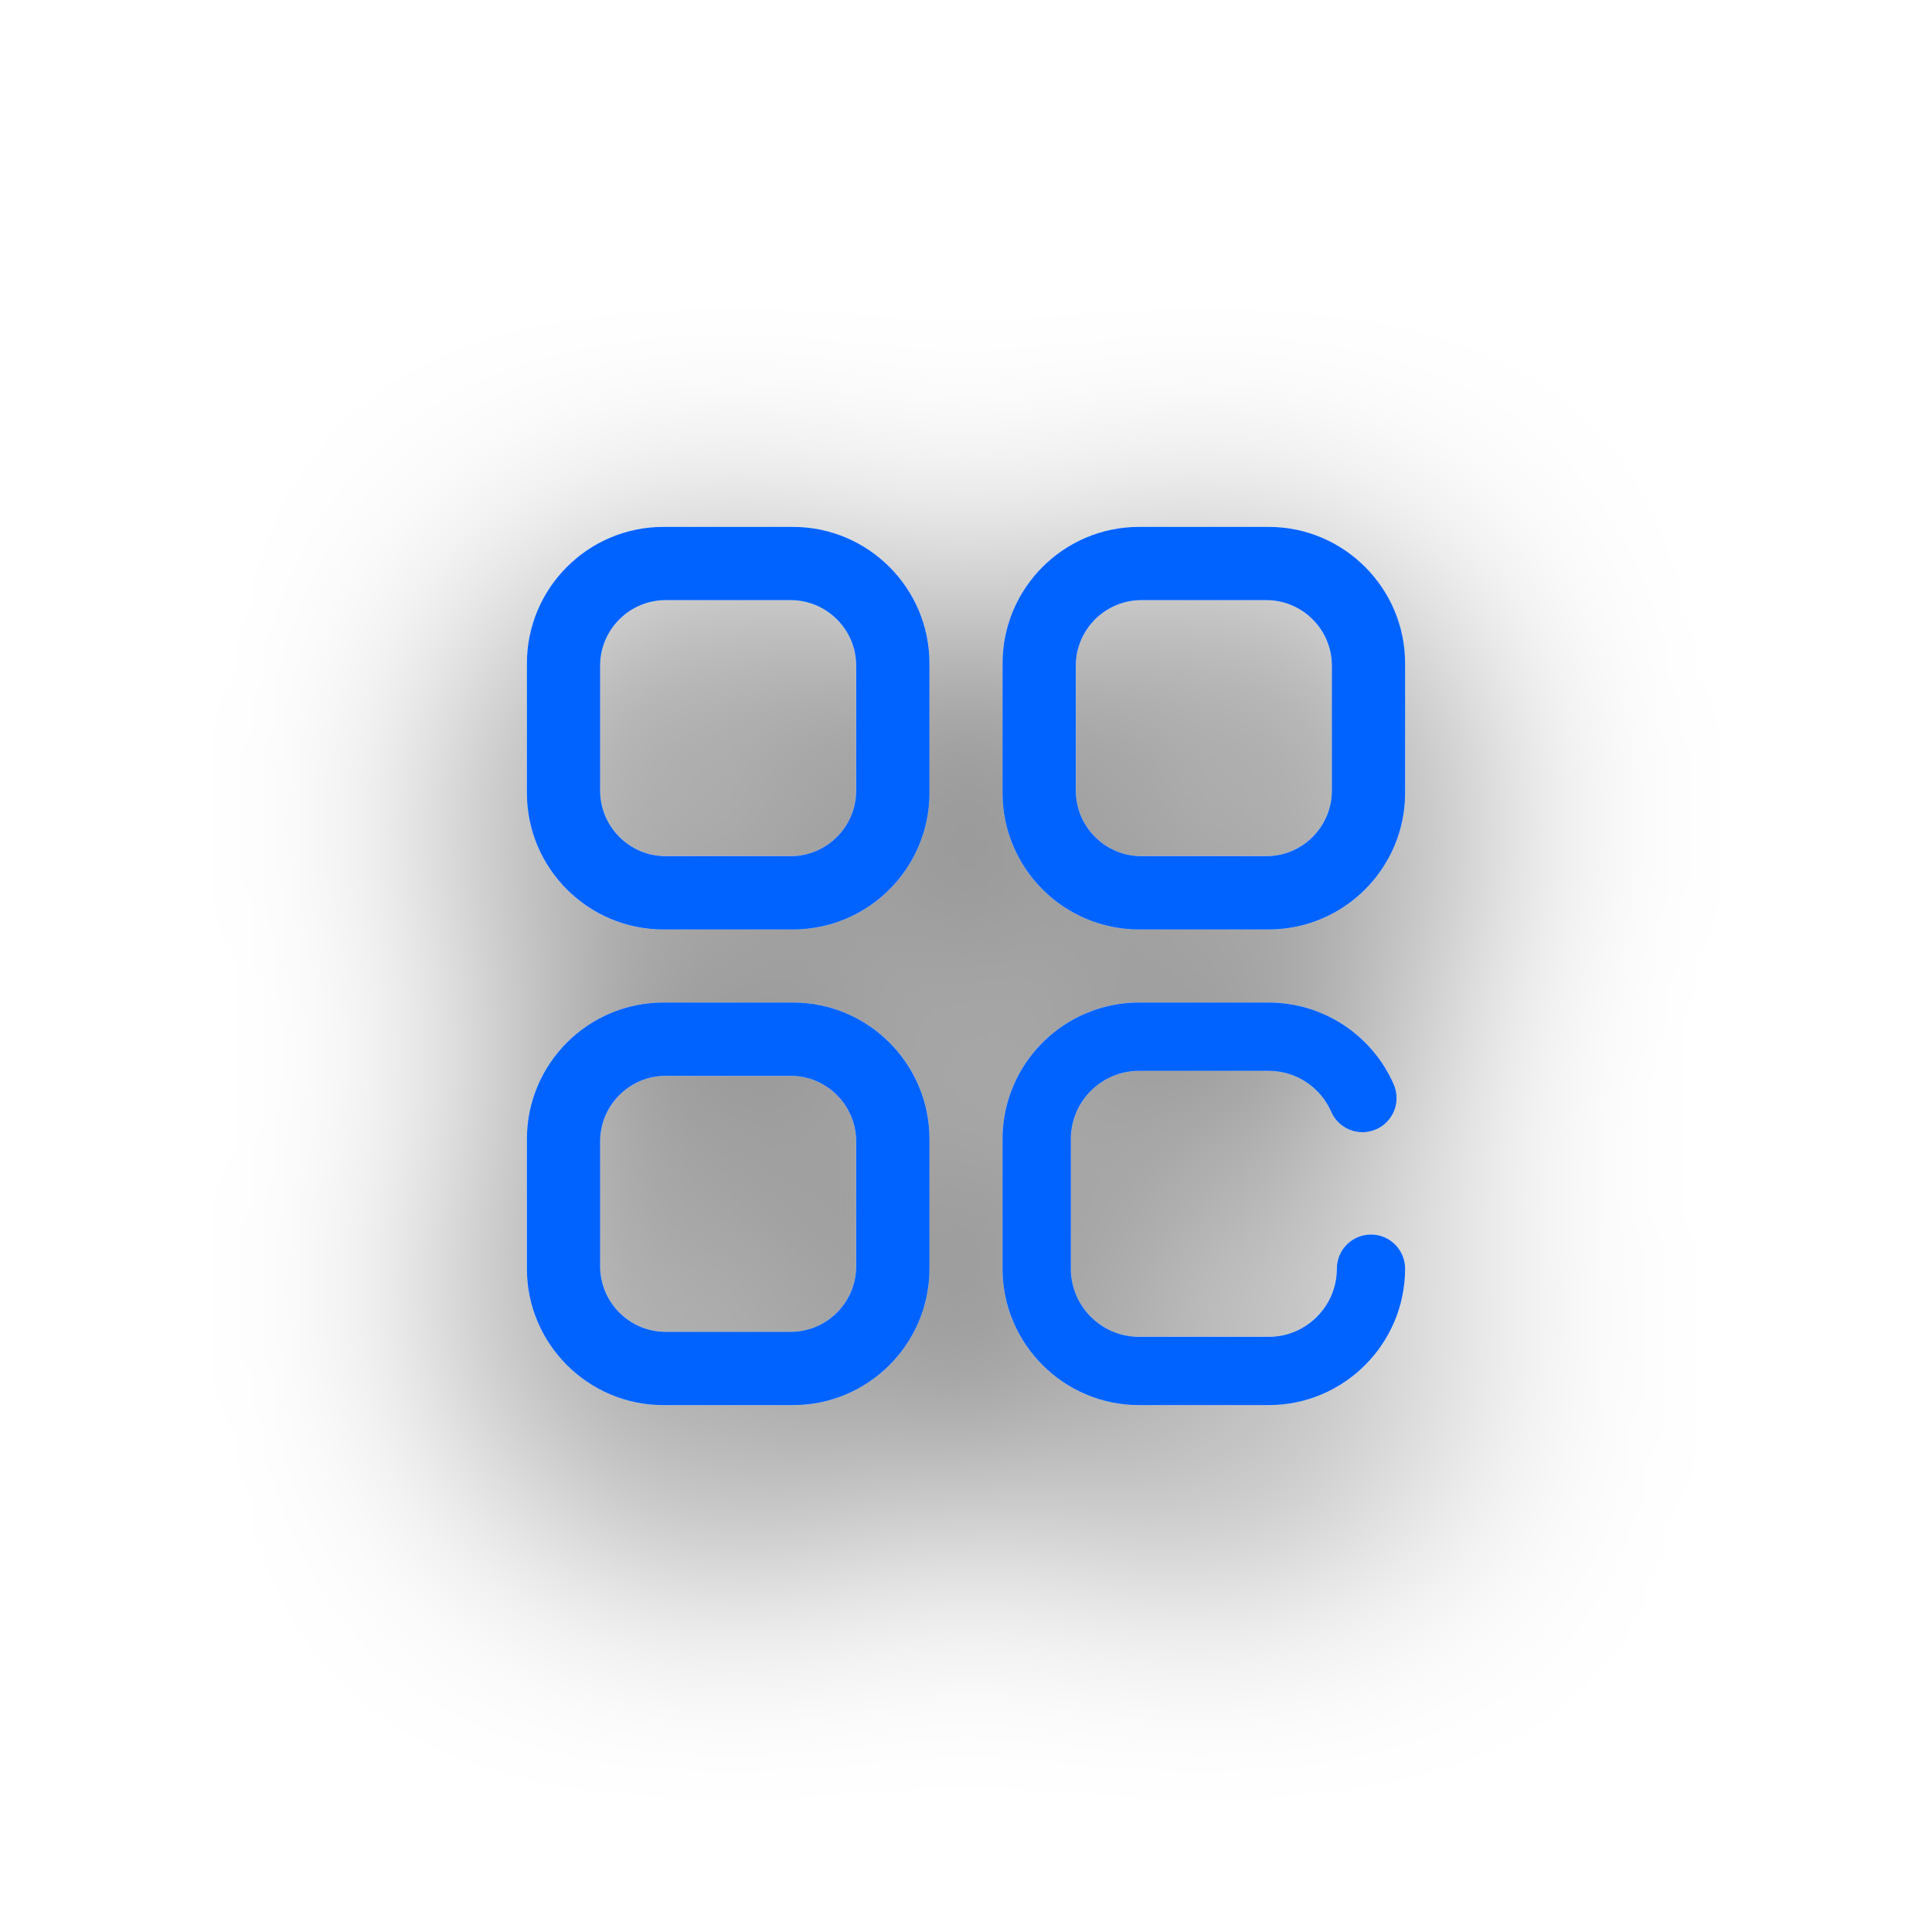
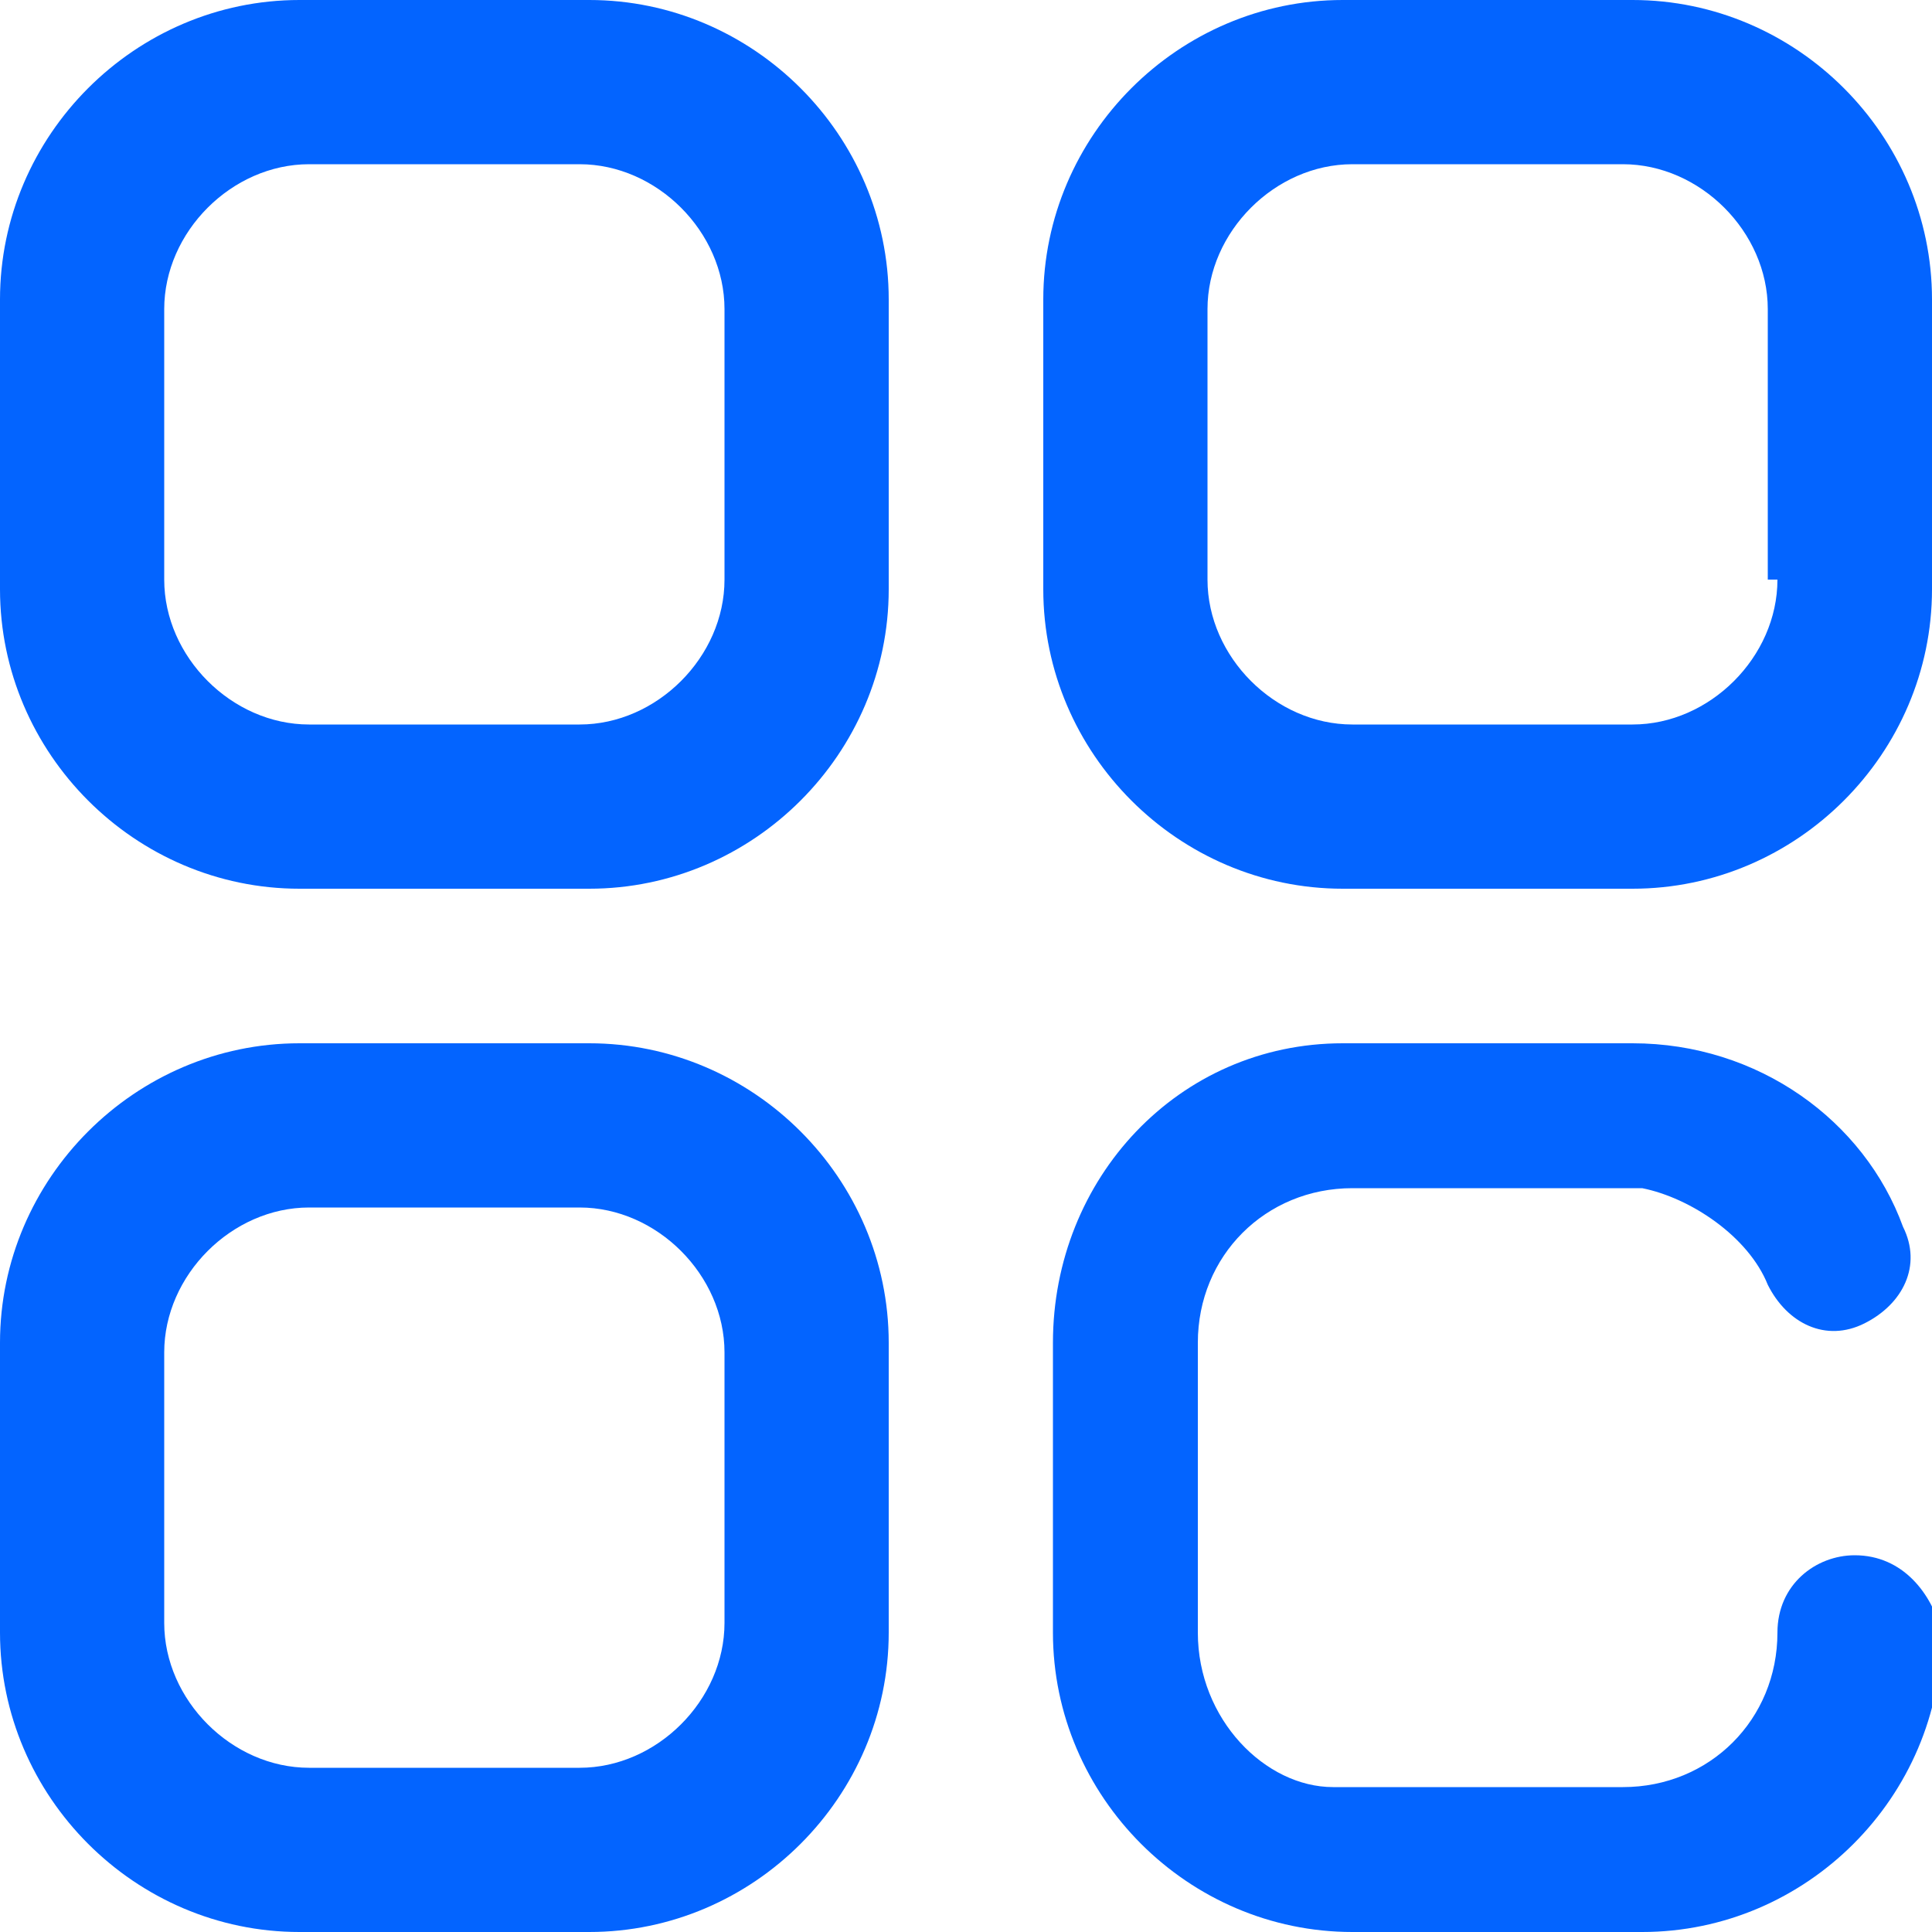
- <svg xmlns="http://www.w3.org/2000/svg" width="44px" height="44px" viewBox="0 0 44 44" version="1.1">
-   <defs>
-     <filter x="-80.0%" y="-80.0%" width="260.0%" height="260.0%" filterUnits="objectBoundingBox" id="filter-1">
-       <feOffset dx="0" dy="2" in="SourceAlpha" result="shadowOffsetOuter1" />
-       <feGaussianBlur stdDeviation="3" in="shadowOffsetOuter1" result="shadowBlurOuter1" />
-       <feColorMatrix values="0 0 0 0 0   0 0 0 0 0   0 0 0 0 0  0 0 0 1 0" type="matrix" in="shadowBlurOuter1" result="shadowMatrixOuter1" />
-       <feMerge>
-         <feMergeNode in="shadowMatrixOuter1" />
-         <feMergeNode in="SourceGraphic" />
-       </feMerge>
-     </filter>
-   </defs>
-   <g id="Manager" stroke="none" stroke-width="1" fill="none" fill-rule="evenodd">
-     <g id="My-fleet-projects-" transform="translate(-35, -468)" fill="#0364FF" fill-rule="nonzero">
+ <svg xmlns="http://www.w3.org/2000/svg" version="1.1" id="Capa_1" x="0px" y="0px" viewBox="0 0 20 20" style="enable-background:new 0 0 20 20;" xml:space="preserve">
+   <style type="text/css">
+ 	.st0{fill:#0364FF;}
+ </style>
+   <g id="Manager">
+     <g id="My-fleet-projects-" transform="translate(-35, -468)">
      <g id="Statics" transform="translate(29, 417)">
-         <g id="menu" filter="url(#filter-1)" transform="translate(18, 63)">
-           <path d="M16.893,0 L13.941,0 C12.227,0 10.833,1.394 10.833,3.107 L10.833,6.059 C10.833,7.773 12.227,9.167 13.941,9.167 L16.893,9.167 C18.606,9.167 20,7.773 20,6.059 L20,3.107 C20,1.394 18.606,0 16.893,0 Z M18.333,6.004 C18.333,6.829 17.662,7.5 16.838,7.5 L13.996,7.5 C13.171,7.5 12.5,6.829 12.5,6.004 L12.5,3.162 C12.5,2.338 13.171,1.667 13.996,1.667 L16.838,1.667 C17.662,1.667 18.333,2.338 18.333,3.162 L18.333,6.004 Z" id="Shape" />
-           <path d="M6.059,0 L3.107,0 C1.394,0 0,1.394 0,3.107 L0,6.059 C0,7.773 1.394,9.167 3.107,9.167 L6.059,9.167 C7.773,9.167 9.167,7.773 9.167,6.059 L9.167,3.107 C9.167,1.394 7.773,0 6.059,0 Z M7.5,6.004 C7.5,6.829 6.829,7.5 6.004,7.5 L3.162,7.5 C2.338,7.5 1.667,6.829 1.667,6.004 L1.667,3.162 C1.667,2.338 2.338,1.667 3.162,1.667 L6.004,1.667 C6.829,1.667 7.5,2.338 7.5,3.162 L7.5,6.004 Z" id="Shape" />
-           <path d="M6.059,10.833 L3.107,10.833 C1.394,10.833 0,12.227 0,13.941 L0,16.893 C0,18.606 1.394,20 3.107,20 L6.059,20 C7.773,20 9.167,18.606 9.167,16.893 L9.167,13.941 C9.167,12.227 7.773,10.833 6.059,10.833 Z M7.5,16.838 C7.5,17.662 6.829,18.333 6.004,18.333 L3.162,18.333 C2.338,18.333 1.667,17.662 1.667,16.838 L1.667,13.996 C1.667,13.171 2.338,12.5 3.162,12.5 L6.004,12.5 C6.829,12.5 7.5,13.171 7.5,13.996 L7.5,16.838 Z" id="Shape" />
-           <path d="M19.223,16.116 C18.794,16.116 18.446,16.464 18.446,16.893 C18.446,17.749 17.749,18.446 16.893,18.446 L13.941,18.446 C13.084,18.446 12.387,17.749 12.387,16.893 L12.387,13.941 C12.387,13.084 13.084,12.387 13.941,12.387 L16.893,12.387 C17.51,12.387 18.07,12.753 18.317,13.319 C18.489,13.712 18.947,13.891 19.34,13.72 C19.733,13.548 19.913,13.09 19.741,12.697 C19.246,11.565 18.128,10.833 16.893,10.833 L13.941,10.833 C12.227,10.833 10.833,12.227 10.833,13.941 L10.833,16.893 C10.833,18.606 12.227,20 13.941,20 L16.893,20 C18.606,20 20,18.606 20,16.893 C20,16.464 19.652,16.116 19.223,16.116 Z" id="Path" />
+         <g id="menu" transform="translate(18, 63)">
+           <path id="Shape_5_" class="st0" d="M4.9-12h-3c-1.7,0-3.1,1.4-3.1,3.1v3c0,1.7,1.4,3.1,3.1,3.1h3C6.6-2.8,8-4.2,8-5.9v-3      C8-10.6,6.6-12,4.9-12z M6.4-6c0,0.8-0.7,1.5-1.5,1.5H2C1.2-4.5,0.5-5.2,0.5-6v-2.8c0-0.8,0.7-1.5,1.5-1.5h2.8      c0.8,0,1.5,0.7,1.5,1.5V-6H6.4z" />
+           <path id="Shape_4_" class="st0" d="M-5.9-12h-3c-1.7,0-3.1,1.4-3.1,3.1v3c0,1.7,1.4,3.1,3.1,3.1h3c1.7,0,3.1-1.4,3.1-3.1v-3      C-2.8-10.6-4.2-12-5.9-12z M-4.5-6c0,0.8-0.7,1.5-1.5,1.5h-2.8c-0.8,0-1.5-0.7-1.5-1.5v-2.8c0-0.8,0.7-1.5,1.5-1.5H-6      c0.8,0,1.5,0.7,1.5,1.5C-4.5-8.8-4.5-6-4.5-6z" />
+           <path id="Shape_3_" class="st0" d="M-5.9-1.2h-3c-1.7,0-3.1,1.4-3.1,3.1v3C-12,6.6-10.6,8-8.9,8h3c1.7,0,3.1-1.4,3.1-3.1v-3      C-2.8,0.2-4.2-1.2-5.9-1.2z M-4.5,4.8c0,0.8-0.7,1.5-1.5,1.5h-2.8c-0.8,0-1.5-0.7-1.5-1.5V2c0-0.8,0.7-1.5,1.5-1.5H-6      c0.8,0,1.5,0.7,1.5,1.5C-4.5,2-4.5,4.8-4.5,4.8z" />
+           <path id="Path_1_" class="st0" d="M7.2,4.1c-0.4,0-0.8,0.3-0.8,0.8c0,0.9-0.7,1.6-1.6,1.6h-3c-0.7,0-1.4-0.7-1.4-1.6v-3      C0.4,1,1.1,0.3,2,0.3h3c0.5,0.1,1.1,0.5,1.3,1c0.2,0.4,0.6,0.6,1,0.4c0.4-0.2,0.6-0.6,0.4-1C7.3-0.4,6.2-1.2,4.9-1.2h-3      c-1.7,0-3,1.4-3,3.1v3C-1.1,6.6,0.3,8,2,8h3c1.7,0,3.1-1.4,3.1-3.1C8,4.5,7.7,4.1,7.2,4.1z" />
        </g>
      </g>
    </g>
  </g>
</svg>
